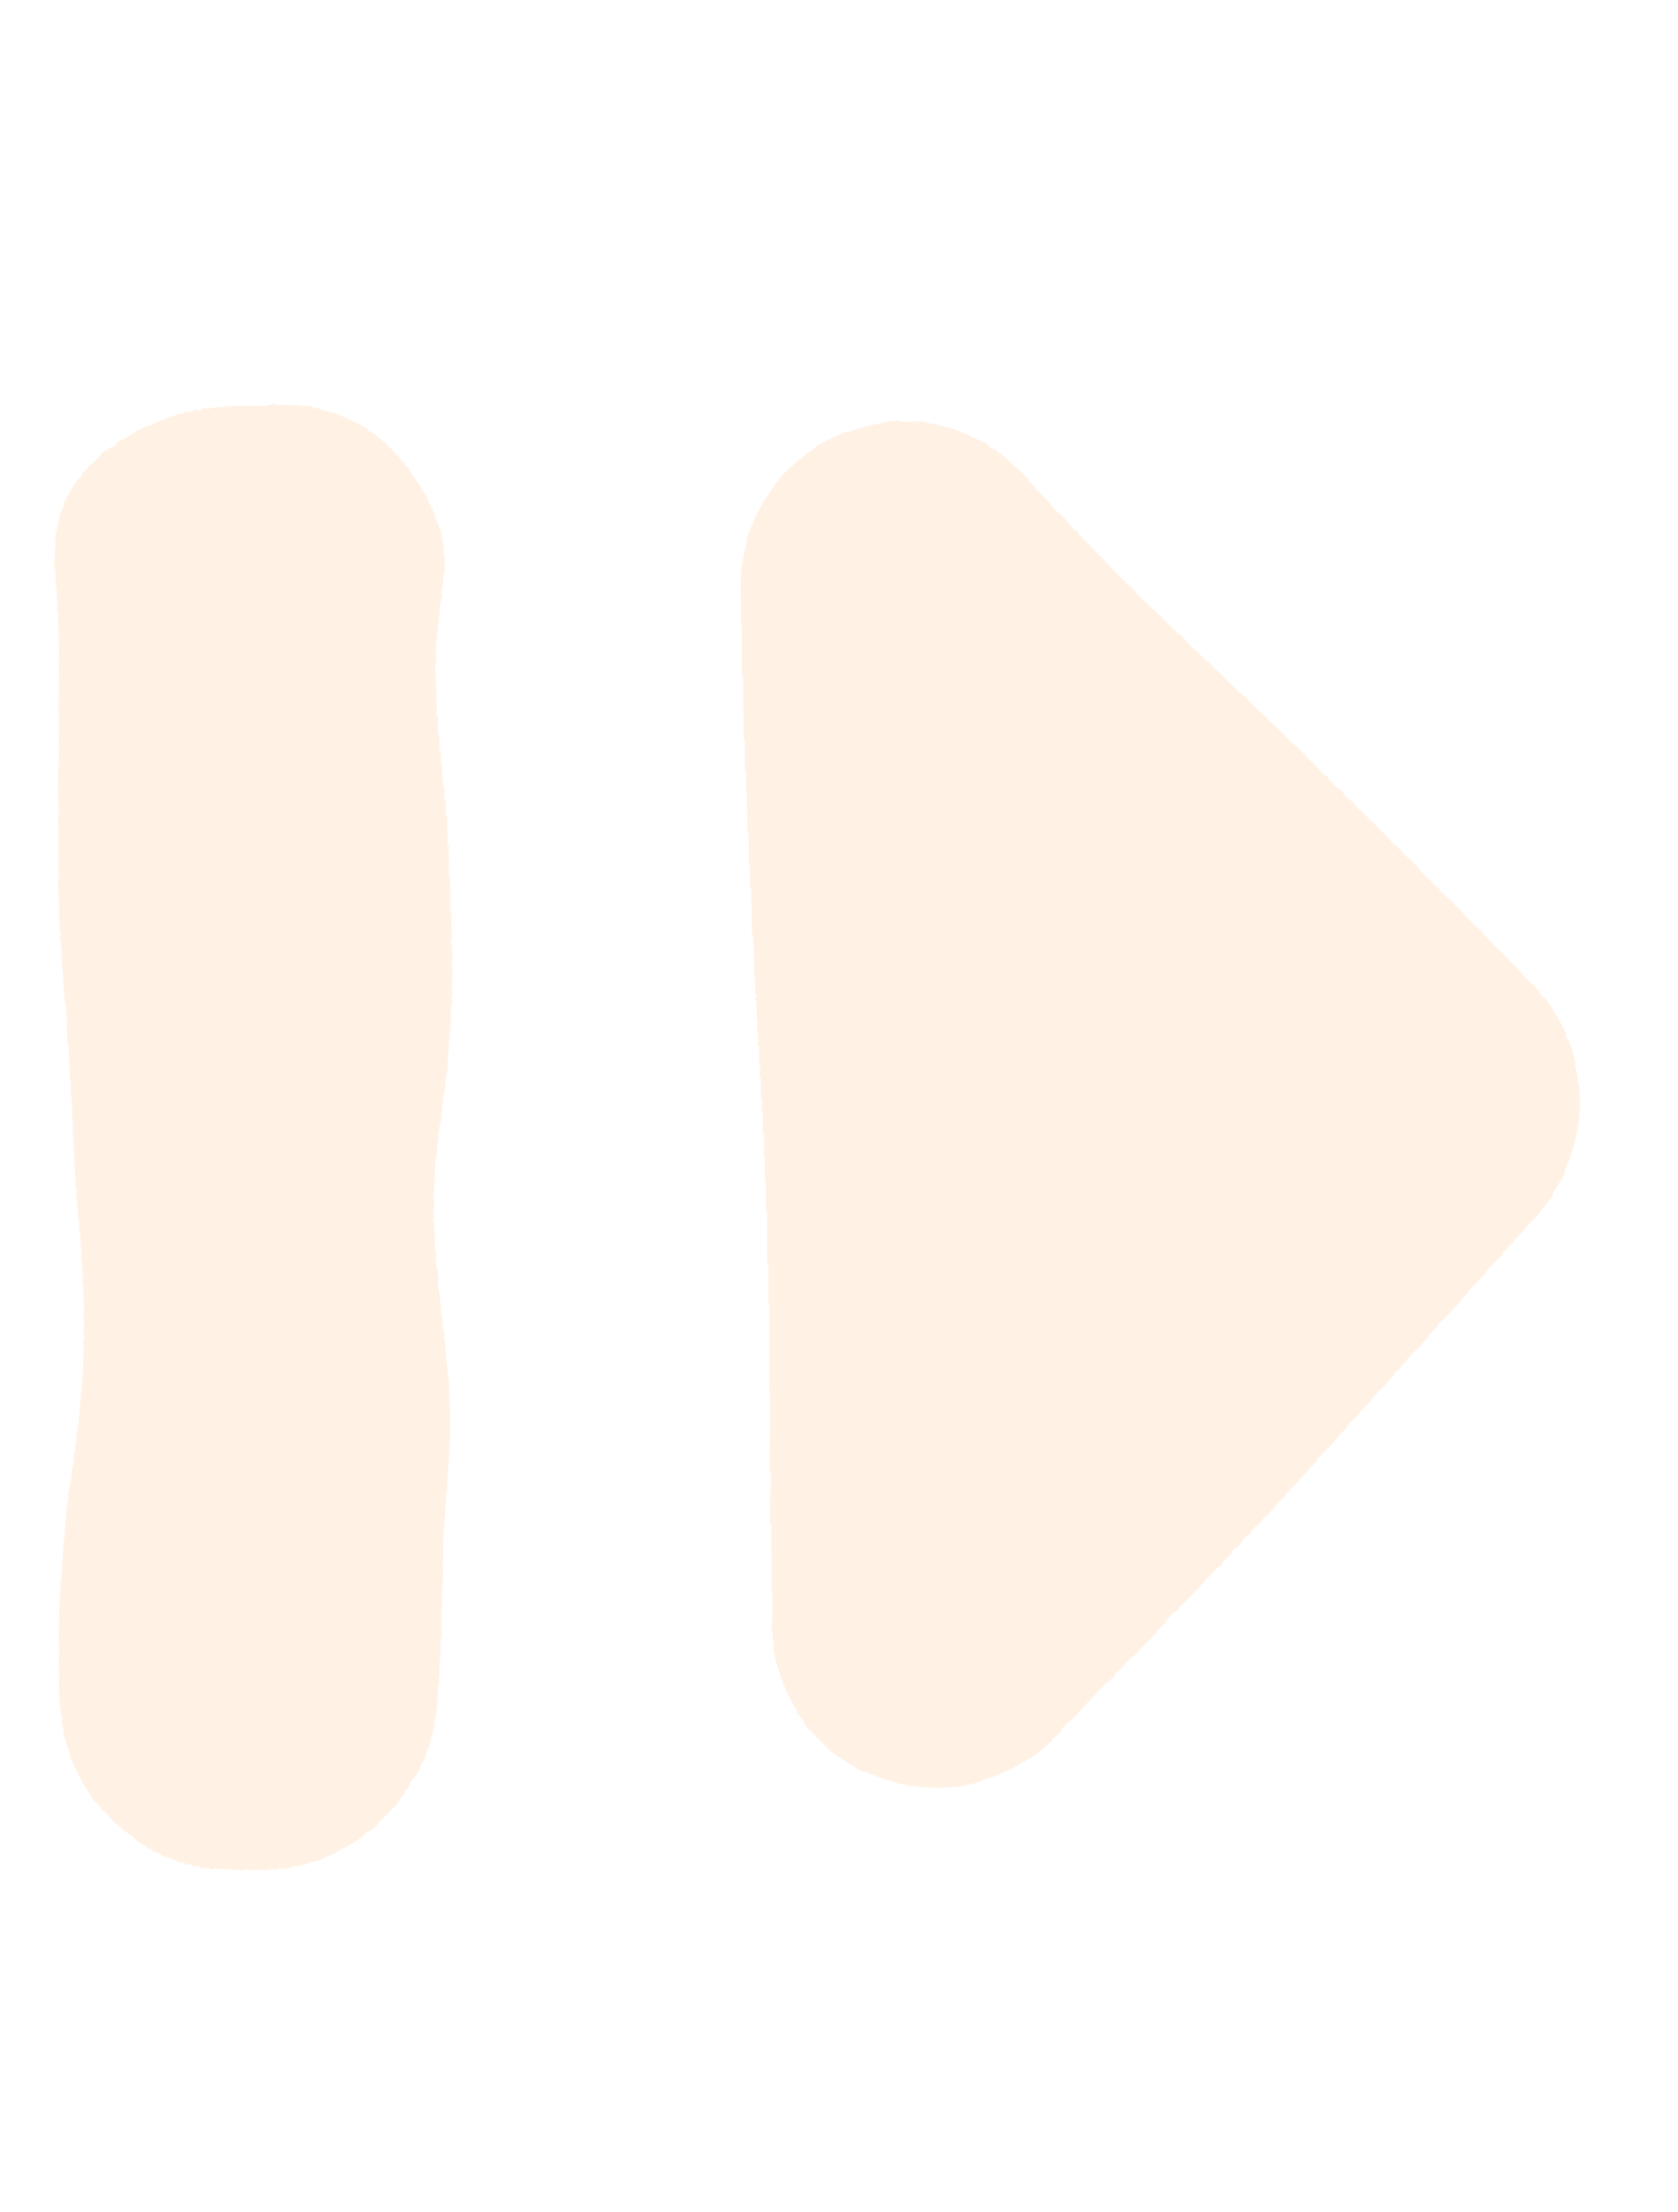
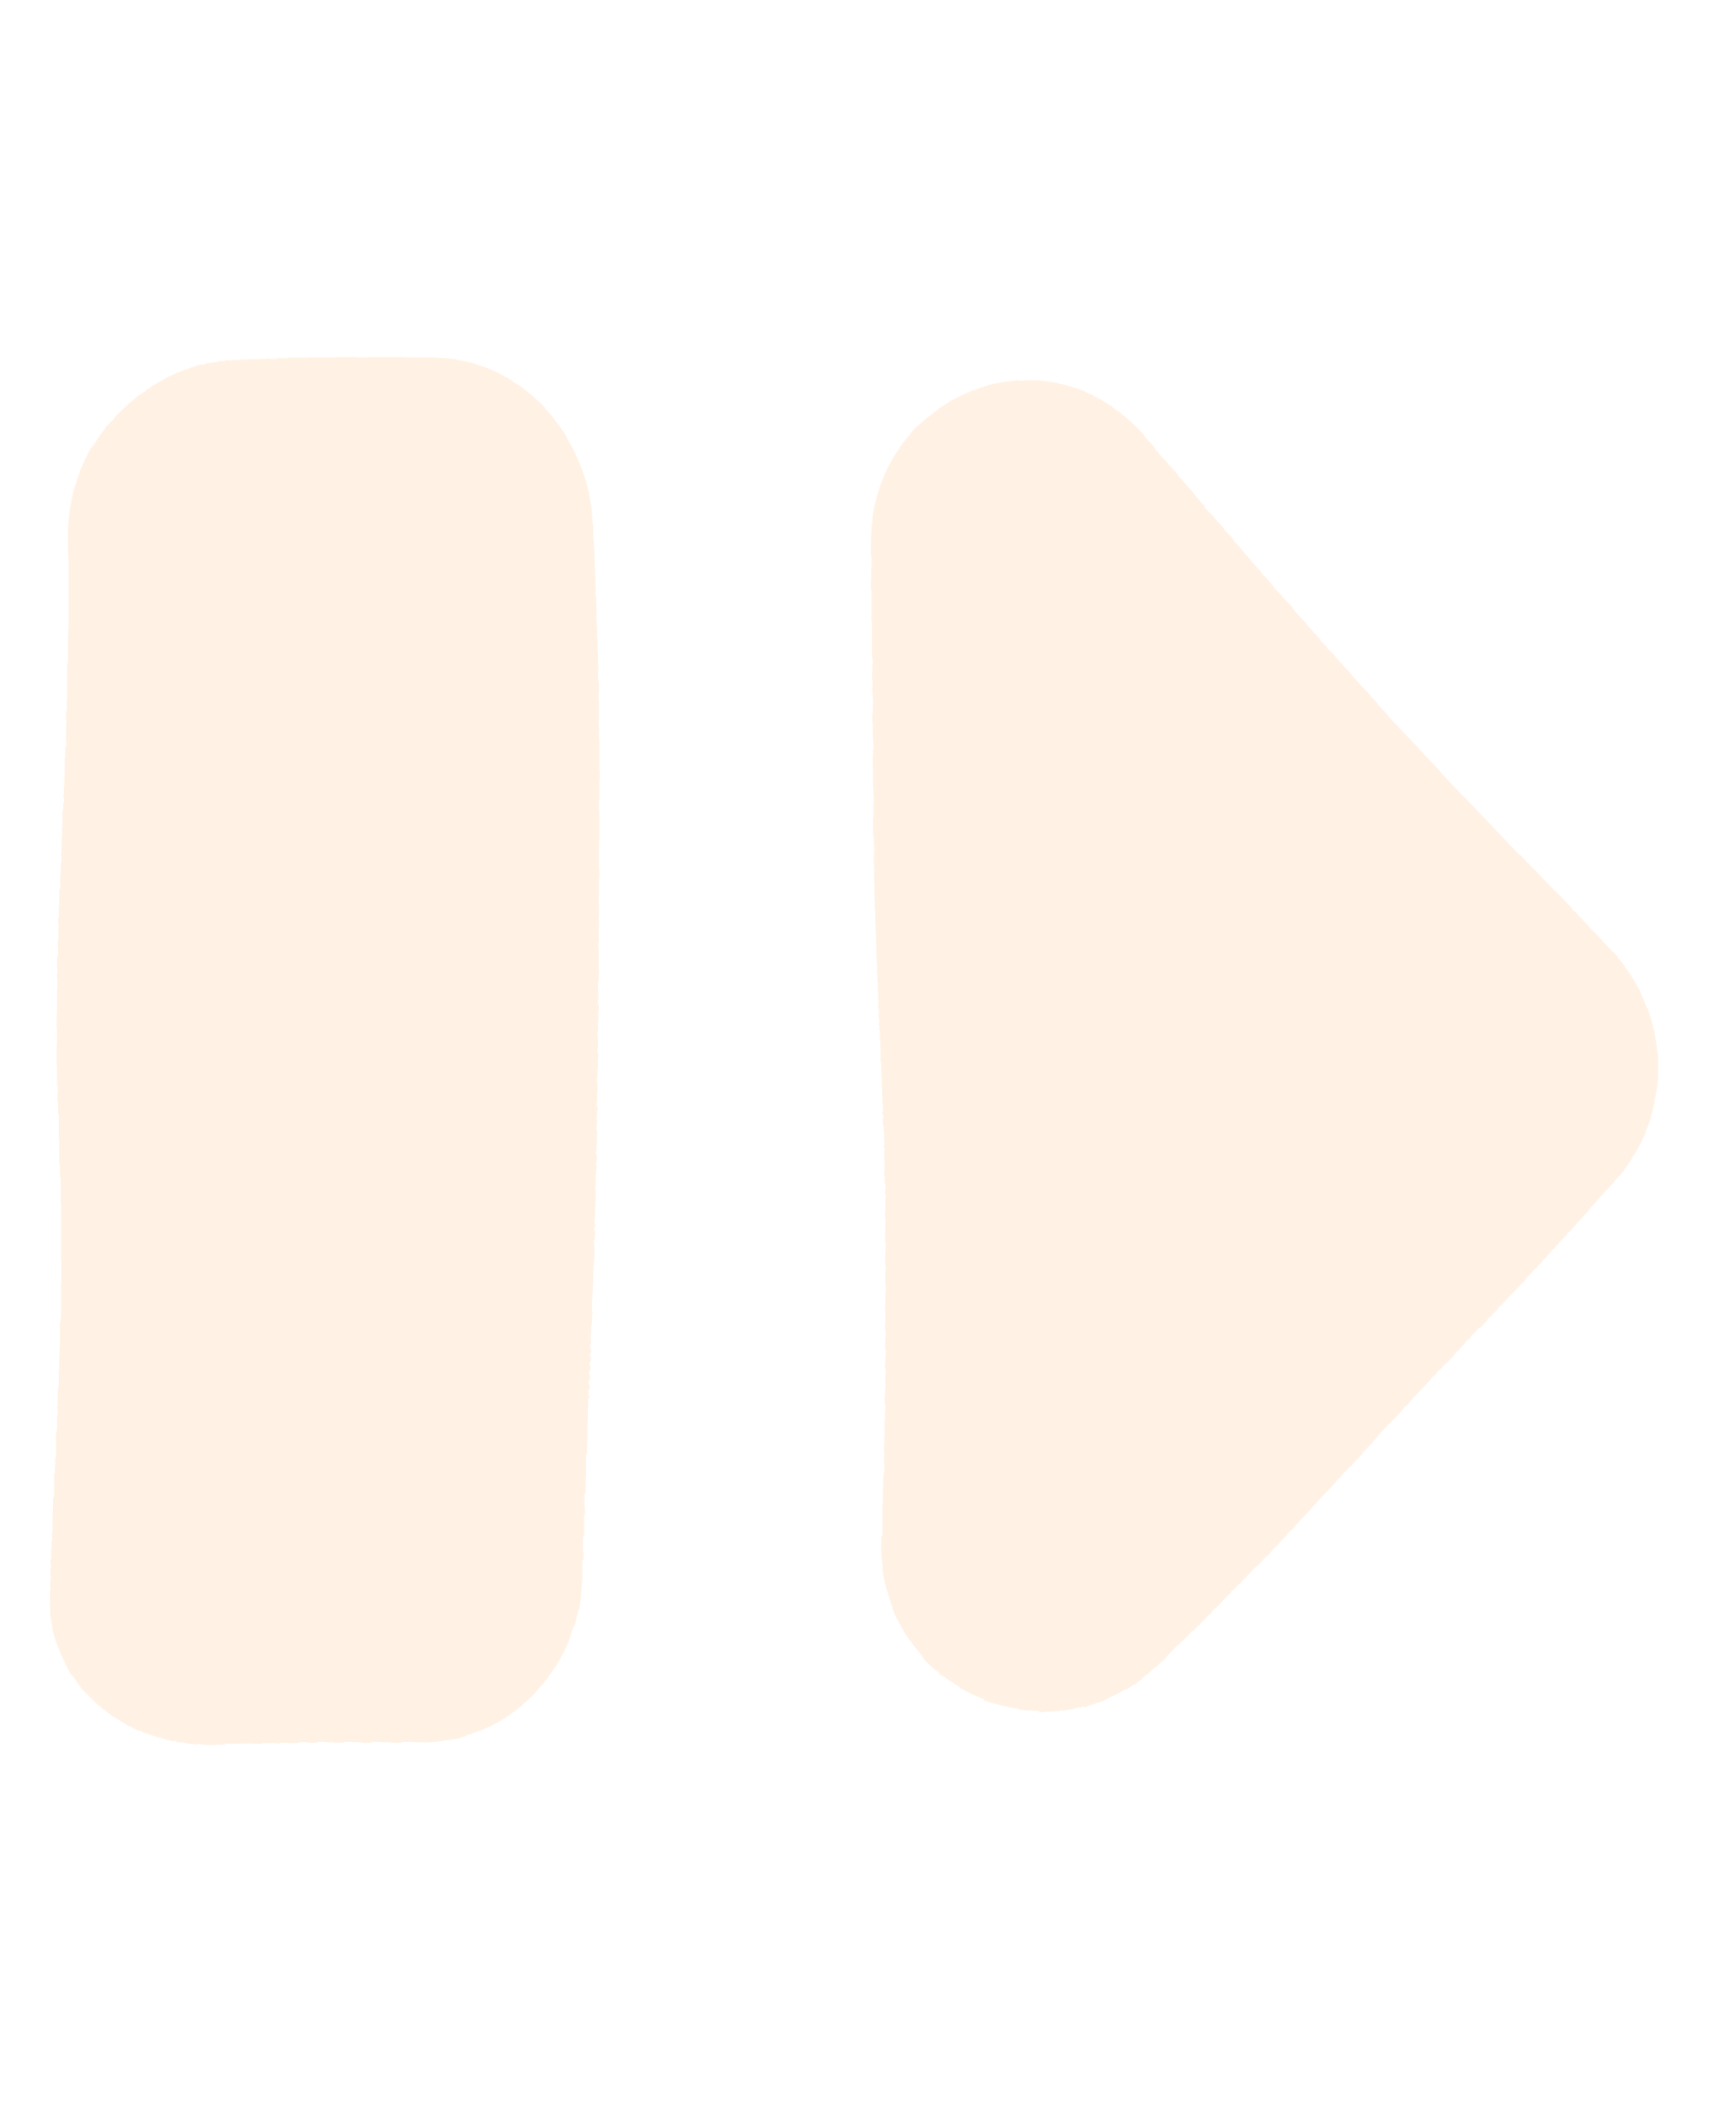
- <svg xmlns="http://www.w3.org/2000/svg" width="69" height="91" viewBox="0 0 69 91" fill="none">
-   <g filter="url(#filter0_g_7_59512)">
-     <rect x="18.5" y="76" width="16" height="60" rx="7" transform="rotate(-180 18.5 76)" fill="#FFF2E5" />
-   </g>
-   <g filter="url(#filter1_g_7_59512)">
-     <path d="M63.907 40.674C66.48 43.377 66.48 47.623 63.907 50.326L43.071 72.221C38.714 76.799 31 73.715 31 67.395L31 23.605C31 17.285 38.714 14.201 43.071 18.779L63.907 40.674Z" fill="#FFF2E5" />
+ <svg xmlns="http://www.w3.org/2000/svg" width="75" height="91" viewBox="0 0 75 91" fill="none">
+   <g filter="url(#filter0_g_66_26749)">
+     <rect x="25" y="76" width="23" height="60" rx="7" transform="rotate(-180 25 76)" fill="#FFF2E5" />
+     <path d="M70.407 40.674C72.98 43.377 72.98 47.623 70.407 50.326L49.571 72.221C45.214 76.799 37.5 73.715 37.5 67.395L37.5 23.605C37.5 17.285 45.214 14.201 49.571 18.779L70.407 40.674Z" fill="#FFF2E5" />
  </g>
  <defs>
-     <filter id="filter0_g_7_59512" x="0" y="13.5" width="21" height="65" filterUnits="userSpaceOnUse" color-interpolation-filters="sRGB">
+     <filter id="filter0_g_66_26749" x="0" y="14" width="74.337" height="64" filterUnits="userSpaceOnUse" color-interpolation-filters="sRGB">
      <feFlood flood-opacity="0" result="BackgroundImageFix" />
      <feBlend mode="normal" in="SourceGraphic" in2="BackgroundImageFix" result="shape" />
-       <feTurbulence type="fractalNoise" baseFrequency="0.028 0.028" numOctaves="3" seed="8944" />
-       <feDisplacementMap in="shape" scale="5" xChannelSelector="R" yChannelSelector="G" result="displacedImage" width="100%" height="100%" />
-       <feMerge result="effect1_texture_7_59512">
-         <feMergeNode in="displacedImage" />
-       </feMerge>
-     </filter>
-     <filter id="filter1_g_7_59512" x="29.1" y="14.691" width="38.637" height="61.618" filterUnits="userSpaceOnUse" color-interpolation-filters="sRGB">
-       <feFlood flood-opacity="0" result="BackgroundImageFix" />
-       <feBlend mode="normal" in="SourceGraphic" in2="BackgroundImageFix" result="shape" />
-       <feTurbulence type="fractalNoise" baseFrequency="0.013 0.013" numOctaves="3" seed="1818" />
-       <feDisplacementMap in="shape" scale="3.8" xChannelSelector="R" yChannelSelector="G" result="displacedImage" width="100%" height="100%" />
-       <feMerge result="effect1_texture_7_59512">
+       <feTurbulence type="fractalNoise" baseFrequency="0.014 0.014" numOctaves="3" seed="584" />
+       <feDisplacementMap in="shape" scale="4" xChannelSelector="R" yChannelSelector="G" result="displacedImage" width="100%" height="100%" />
+       <feMerge result="effect1_texture_66_26749">
        <feMergeNode in="displacedImage" />
      </feMerge>
    </filter>
  </defs>
</svg>
